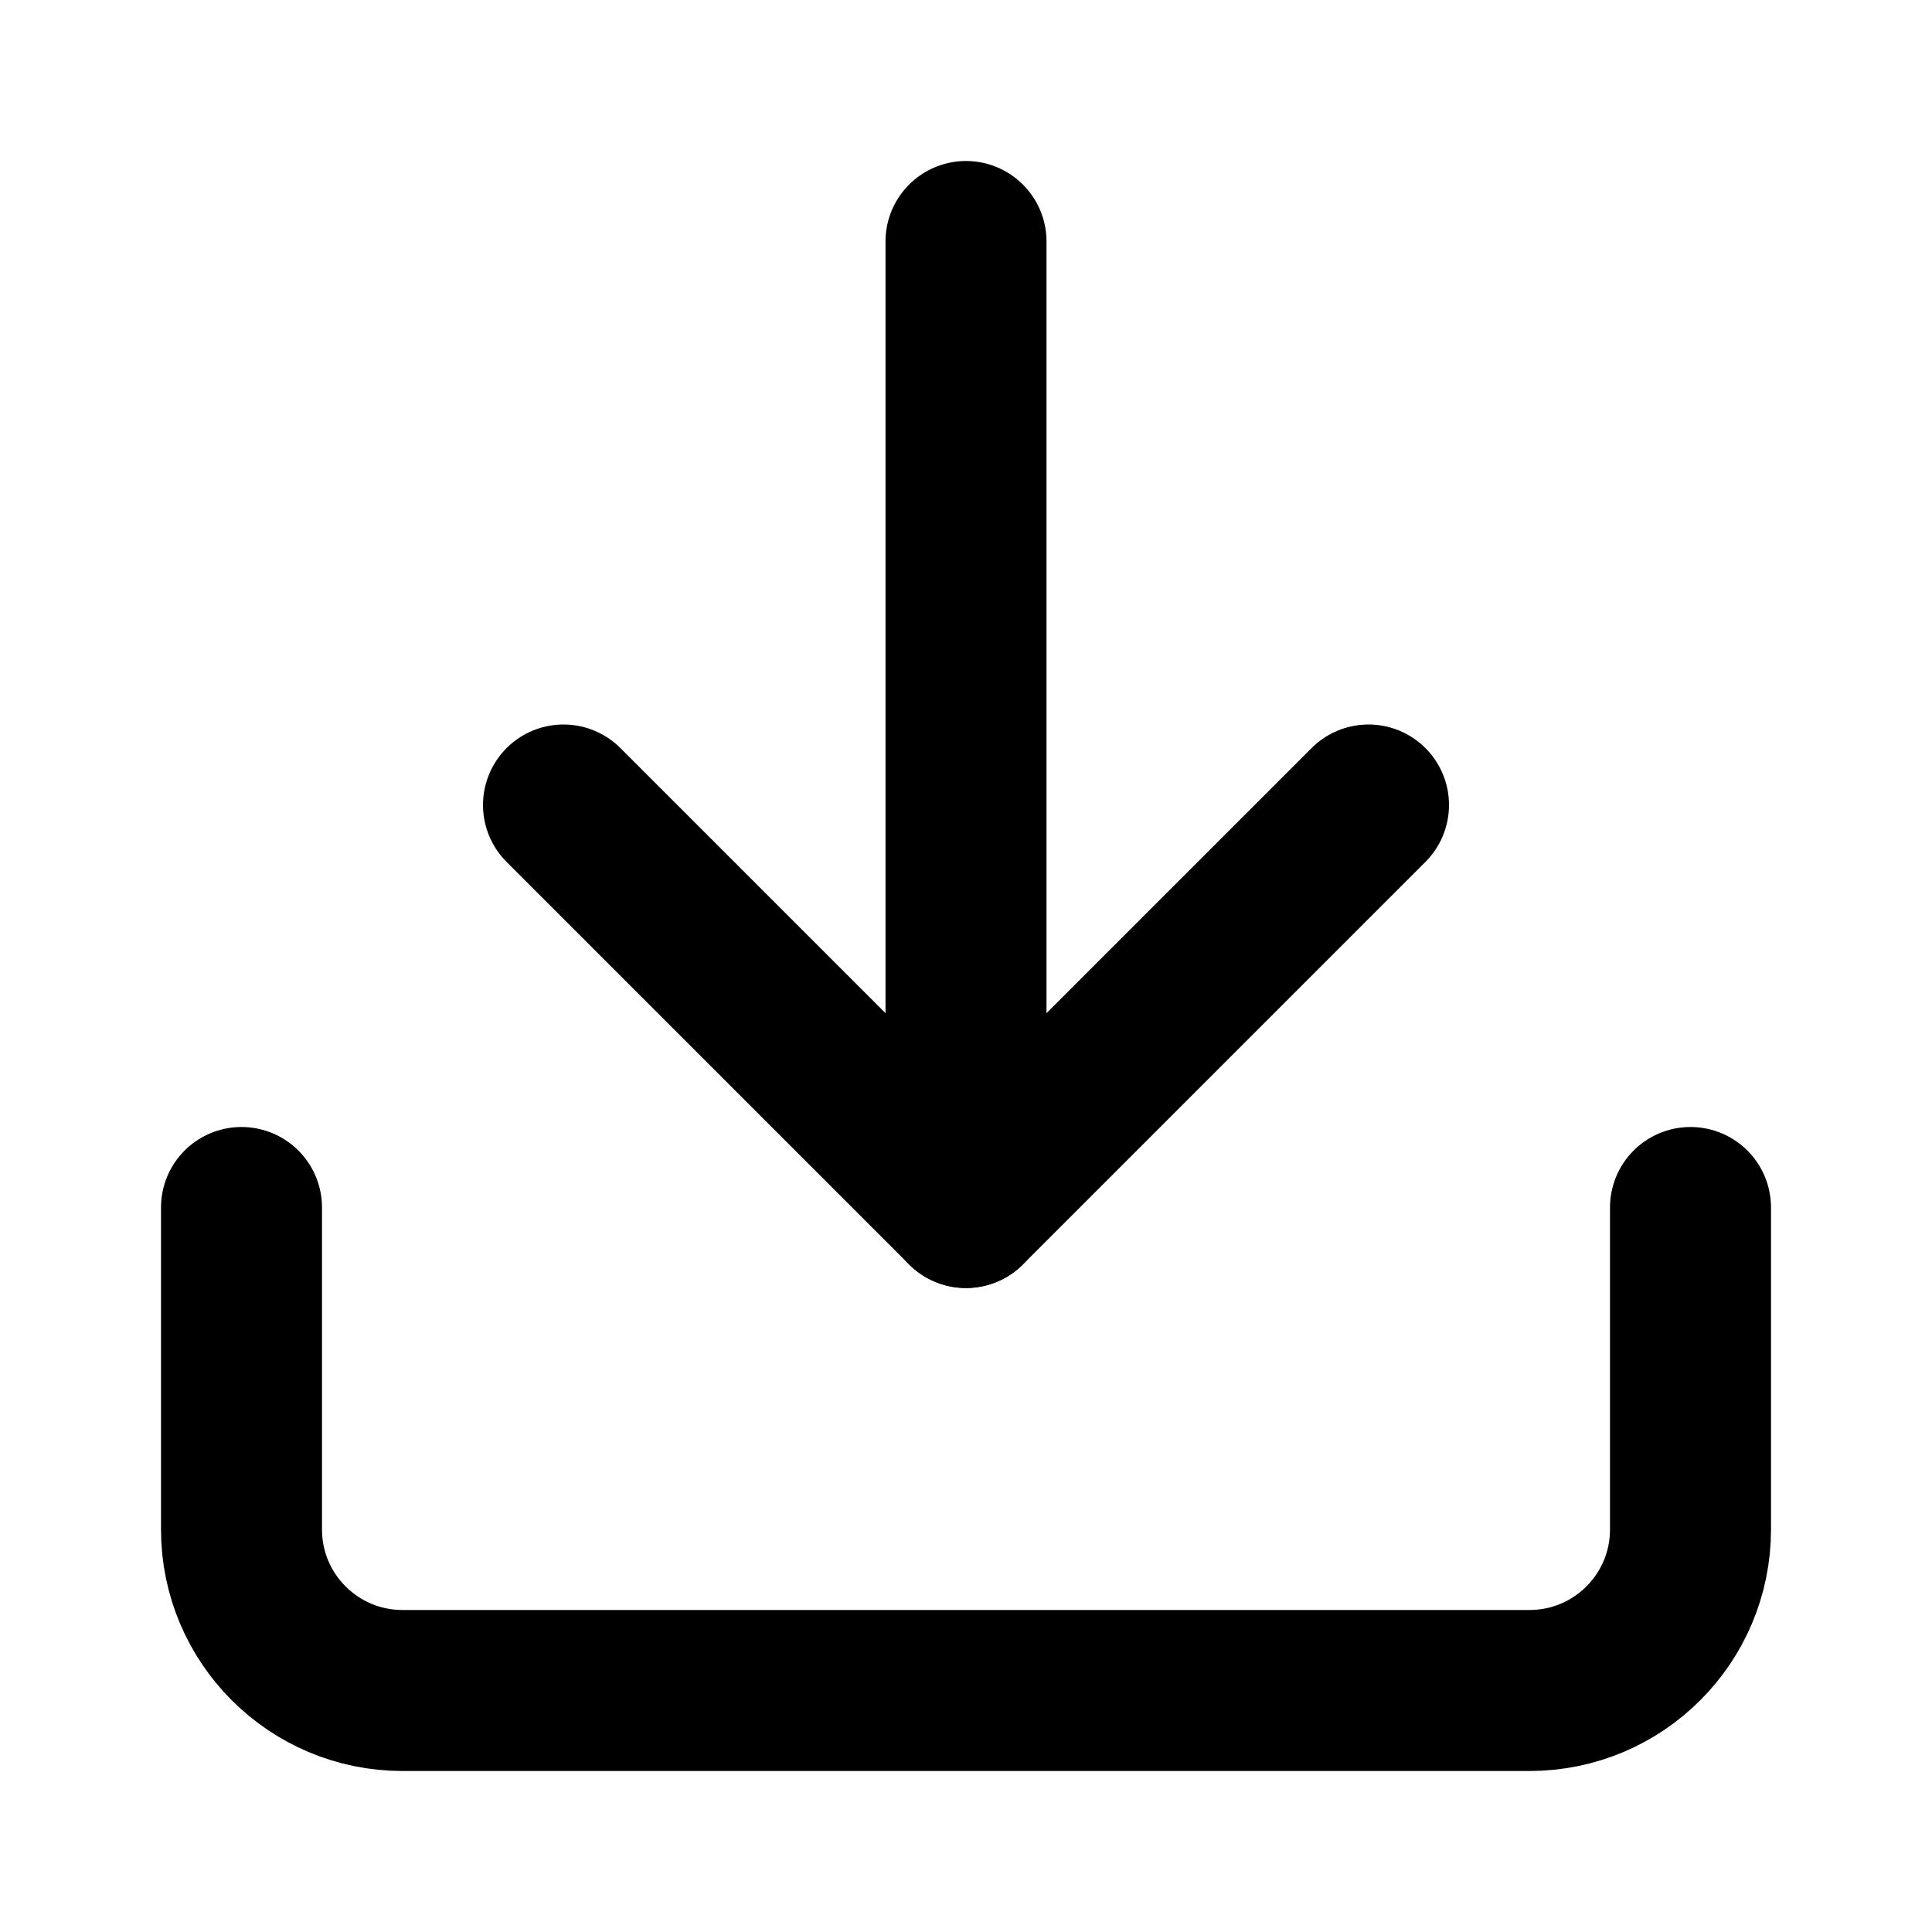
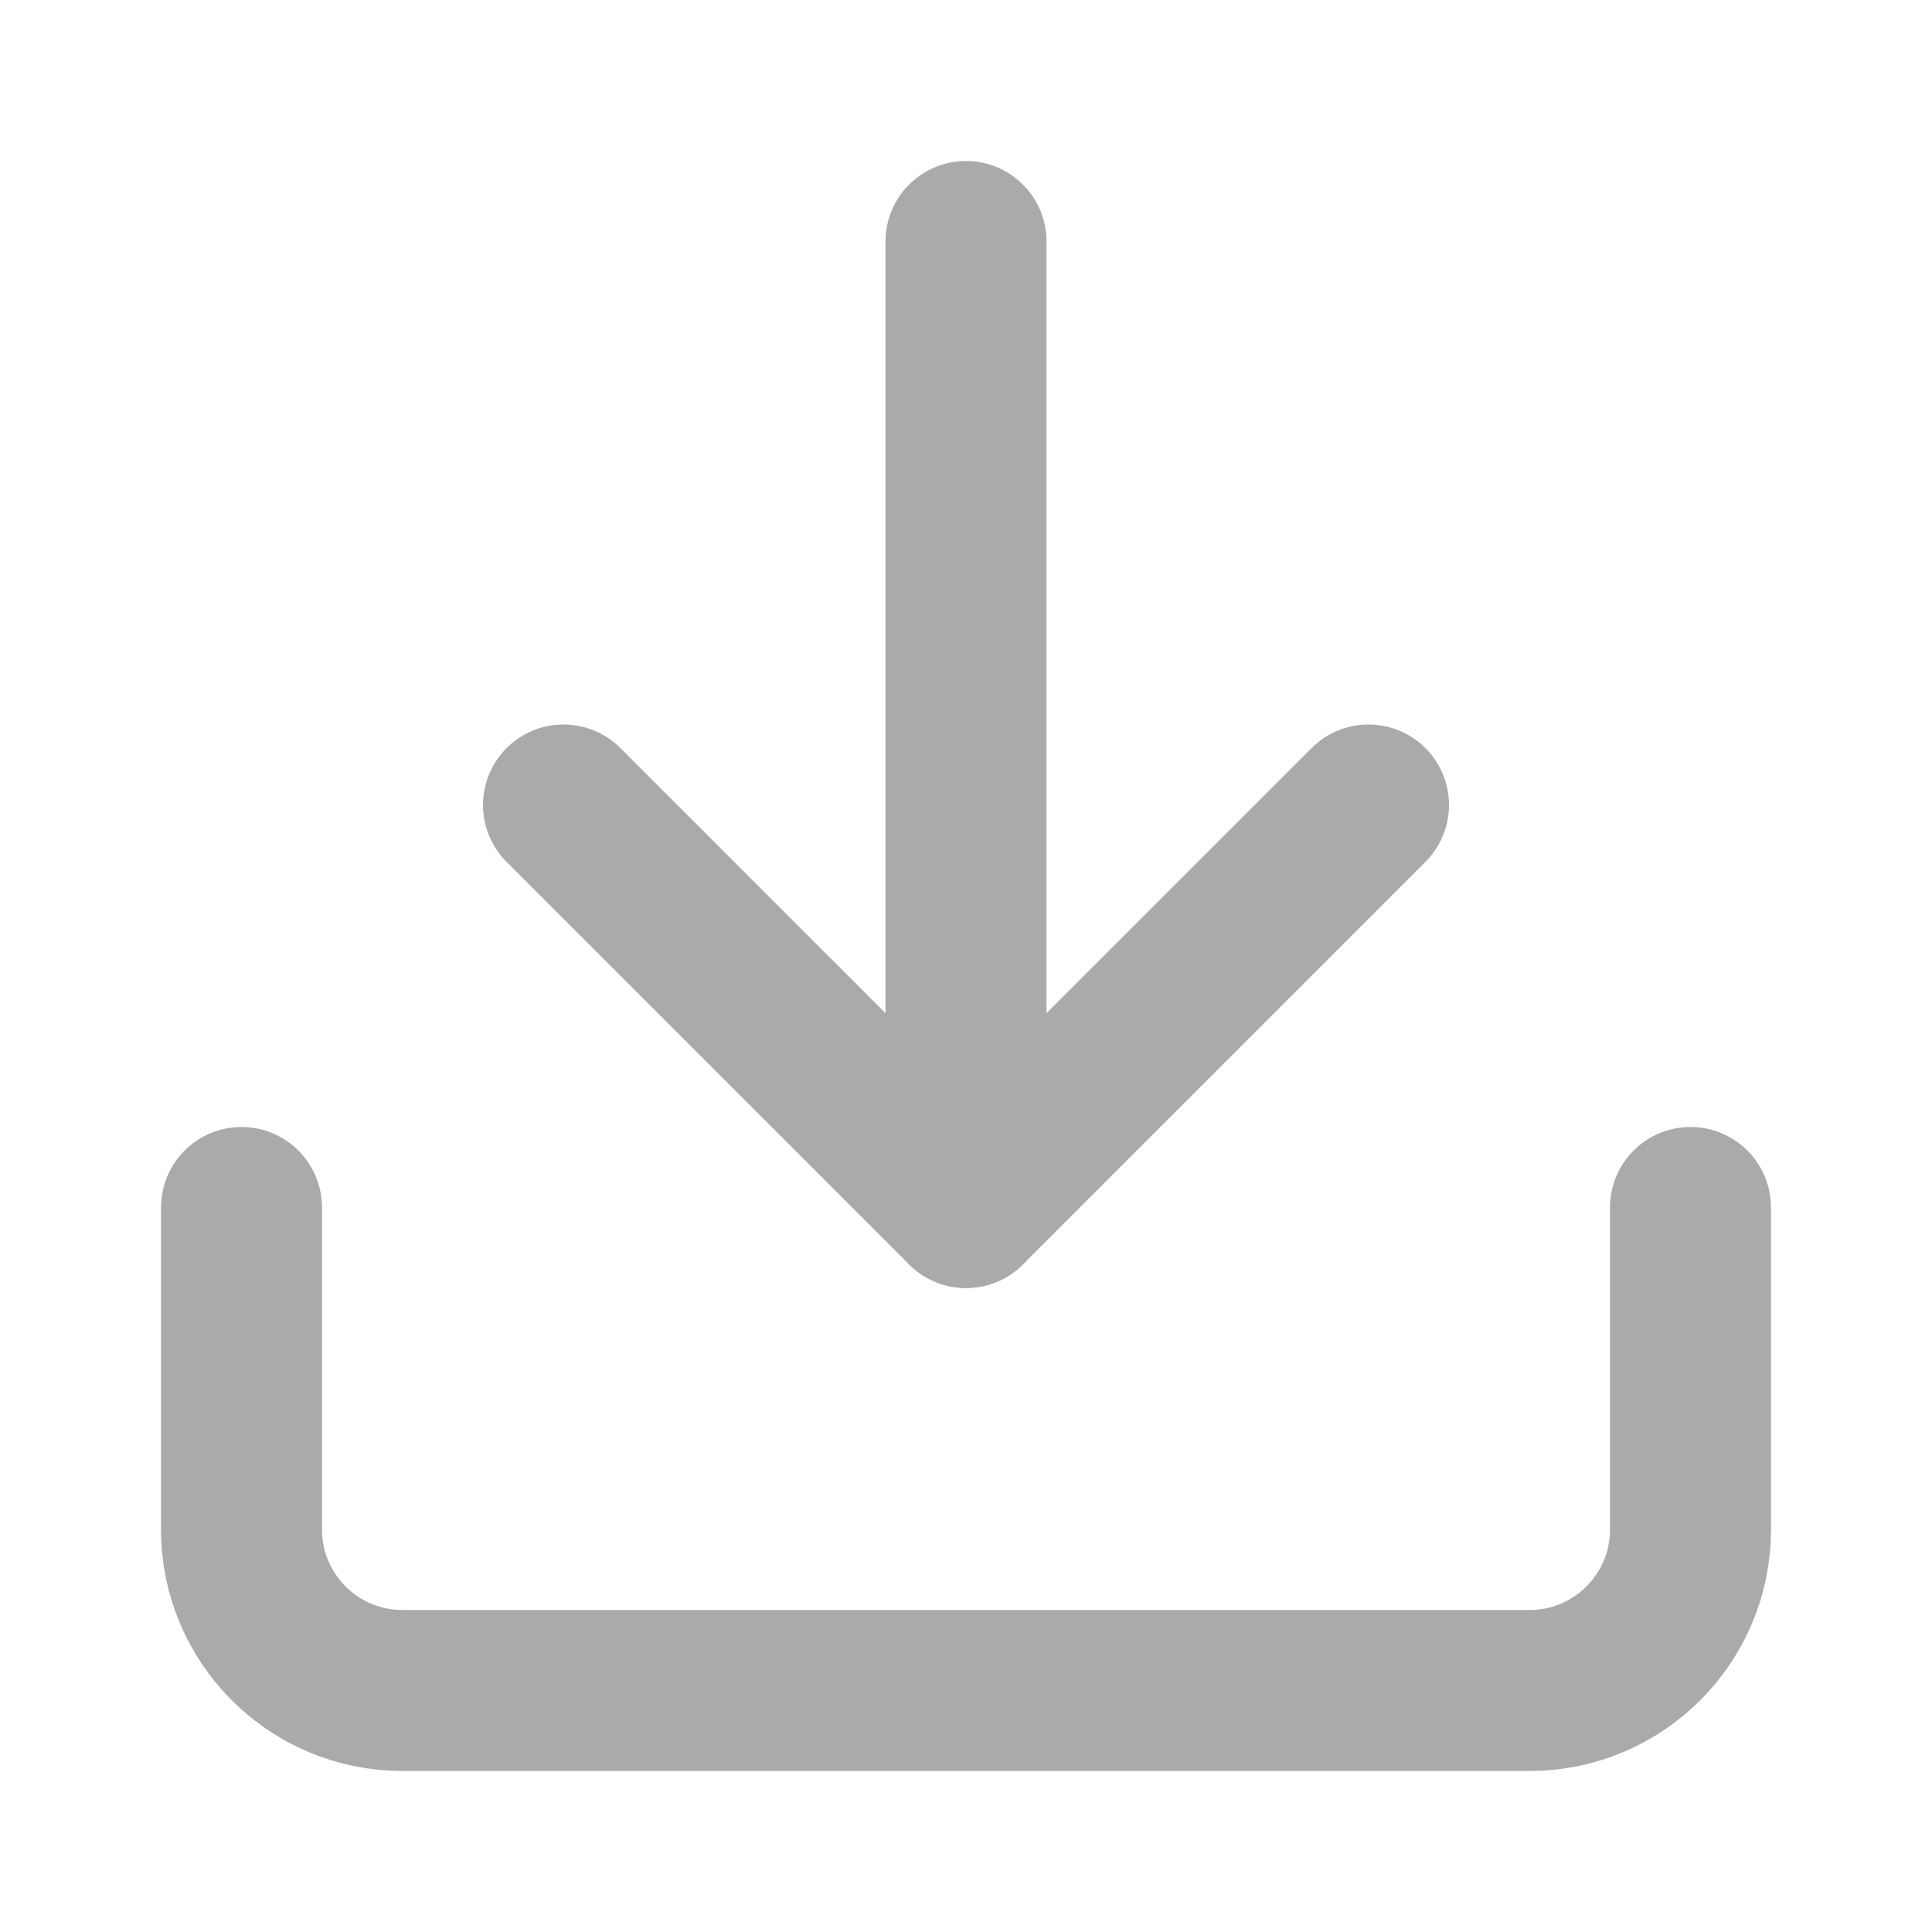
- <svg xmlns="http://www.w3.org/2000/svg" width="24" height="24" viewBox="0 0 24 24" fill="none" stroke="currentColor" stroke-width="2" stroke-linecap="round" stroke-linejoin="round" class="lucide lucide-download">
+ <svg xmlns="http://www.w3.org/2000/svg" width="24" height="24" viewBox="0 0 24 24" fill="none" stroke="#AAA" stroke-width="2" stroke-linecap="round" stroke-linejoin="round" class="lucide lucide-download">
  <path d="M21 15v4a2 2 0 0 1-2 2H5a2 2 0 0 1-2-2v-4" />
  <polyline points="7 10 12 15 17 10" />
  <line x1="12" x2="12" y1="15" y2="3" />
</svg>
